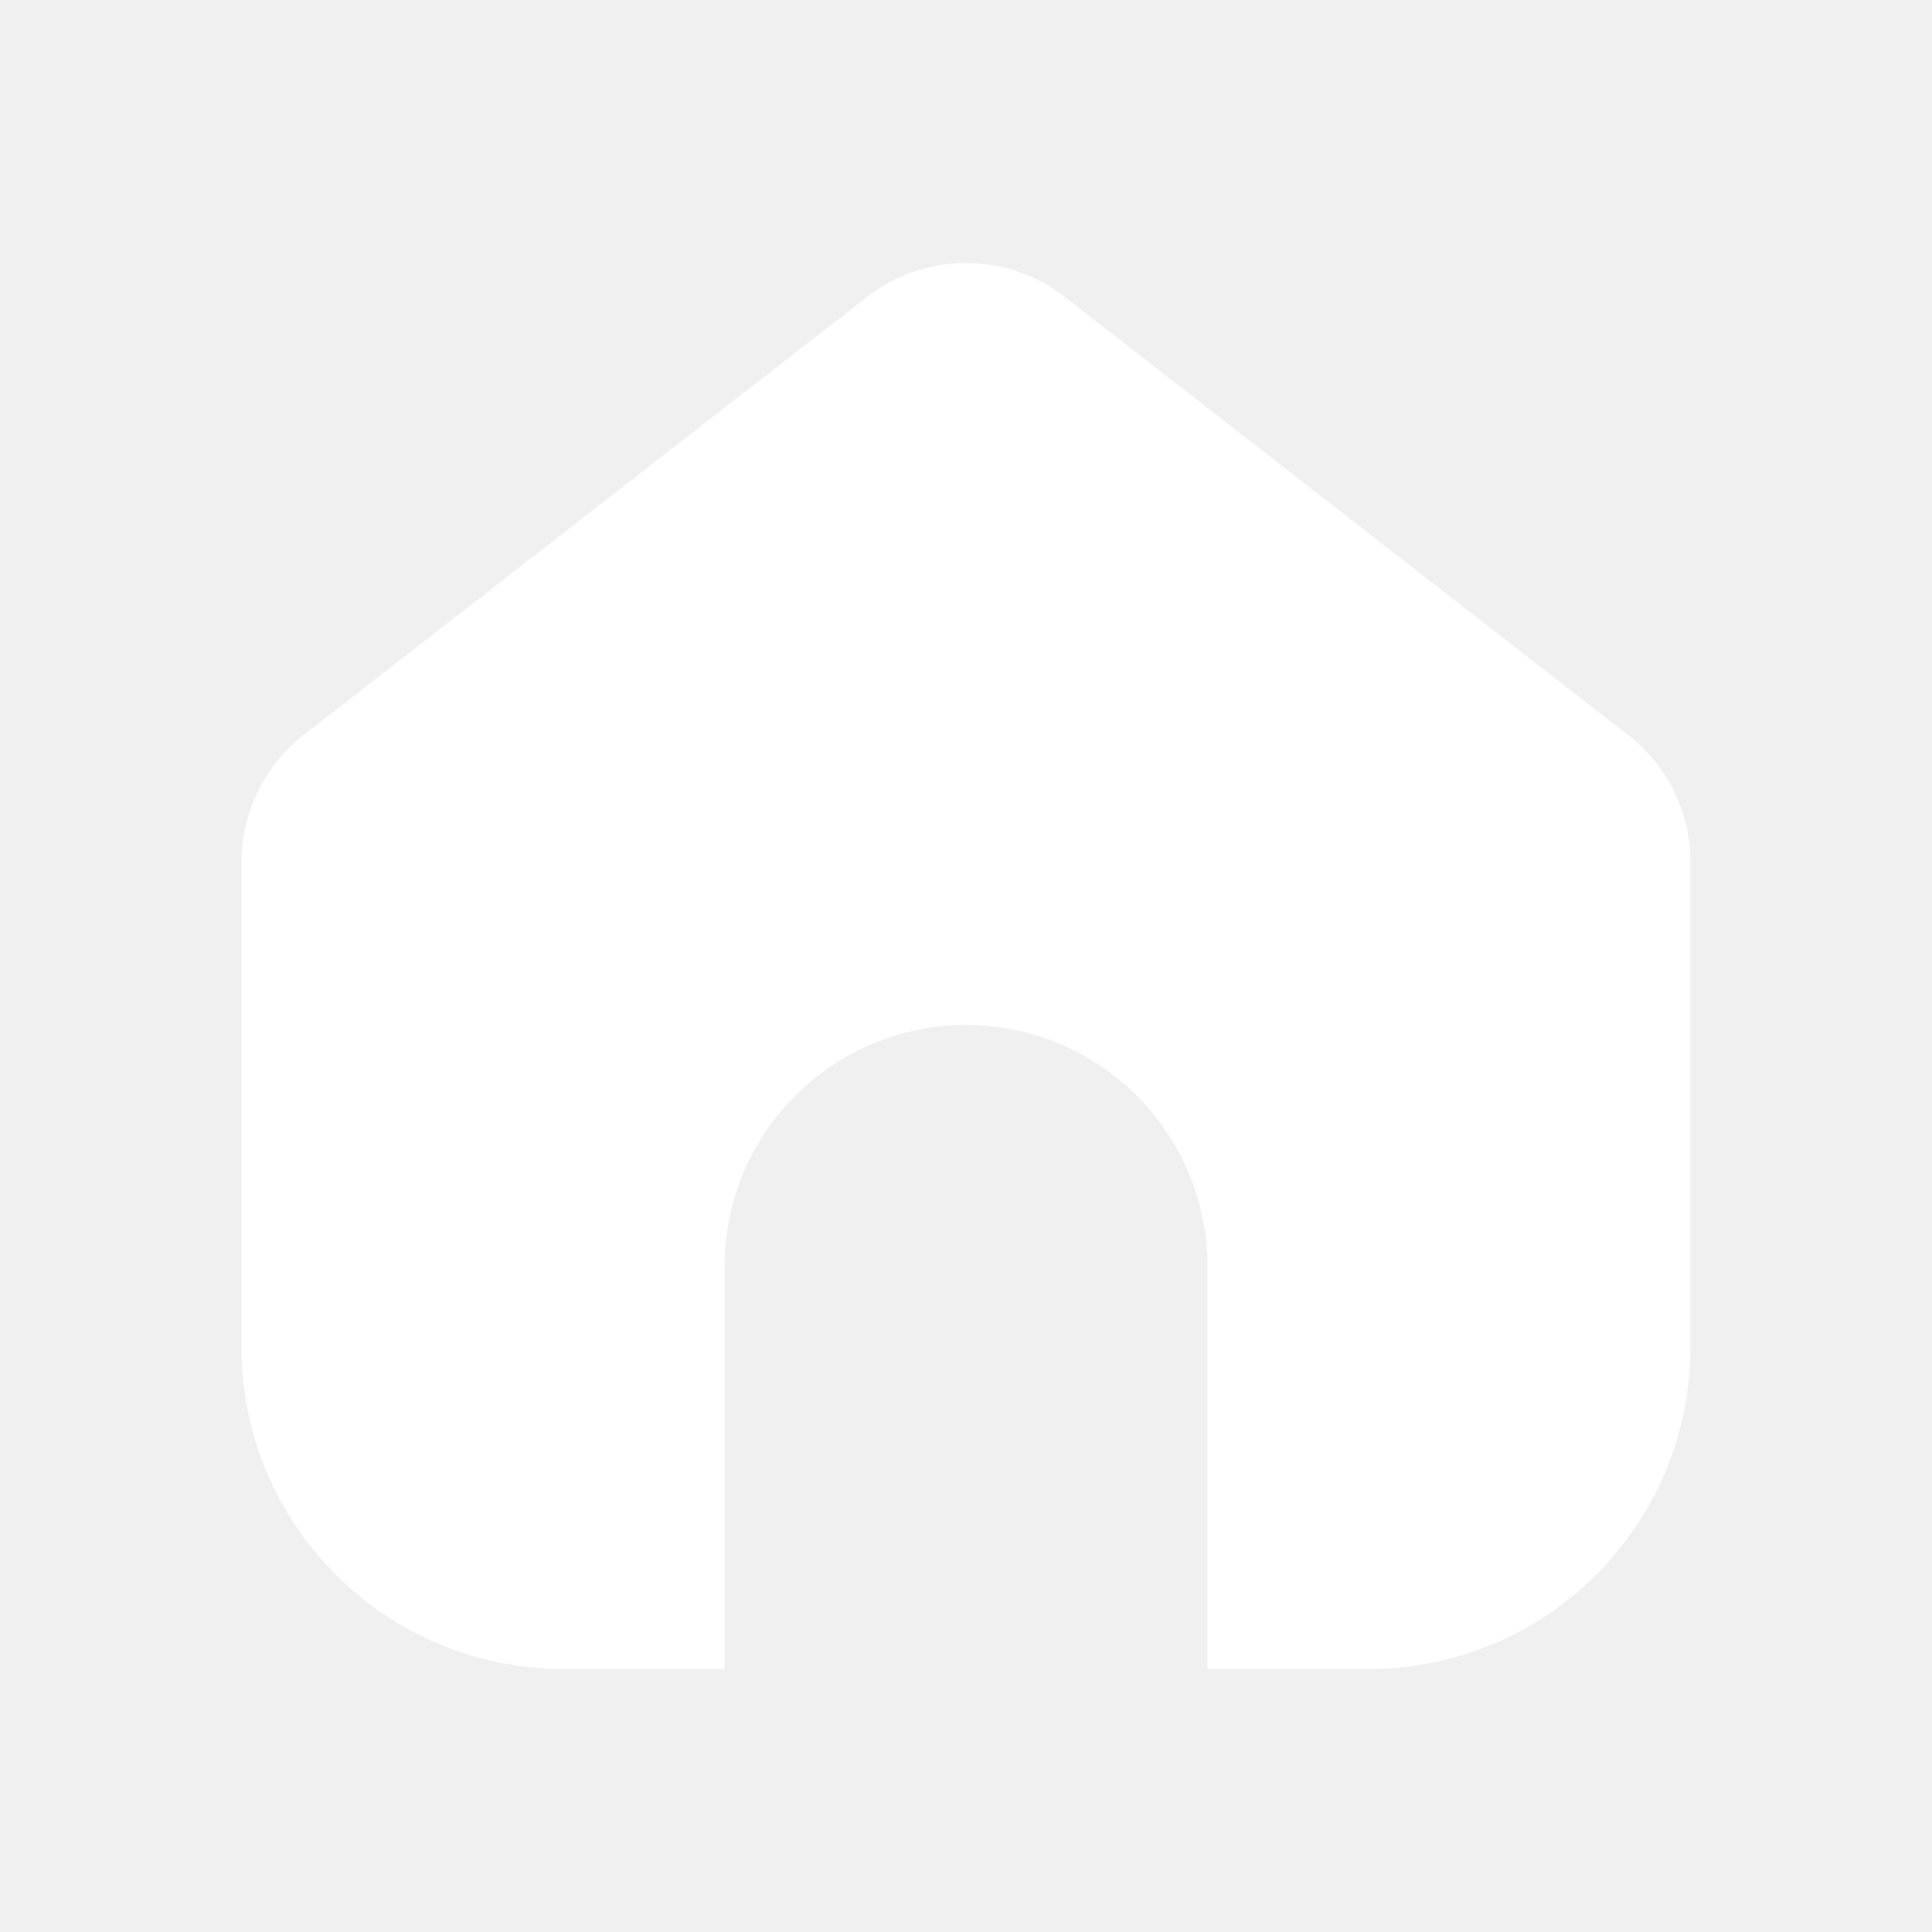
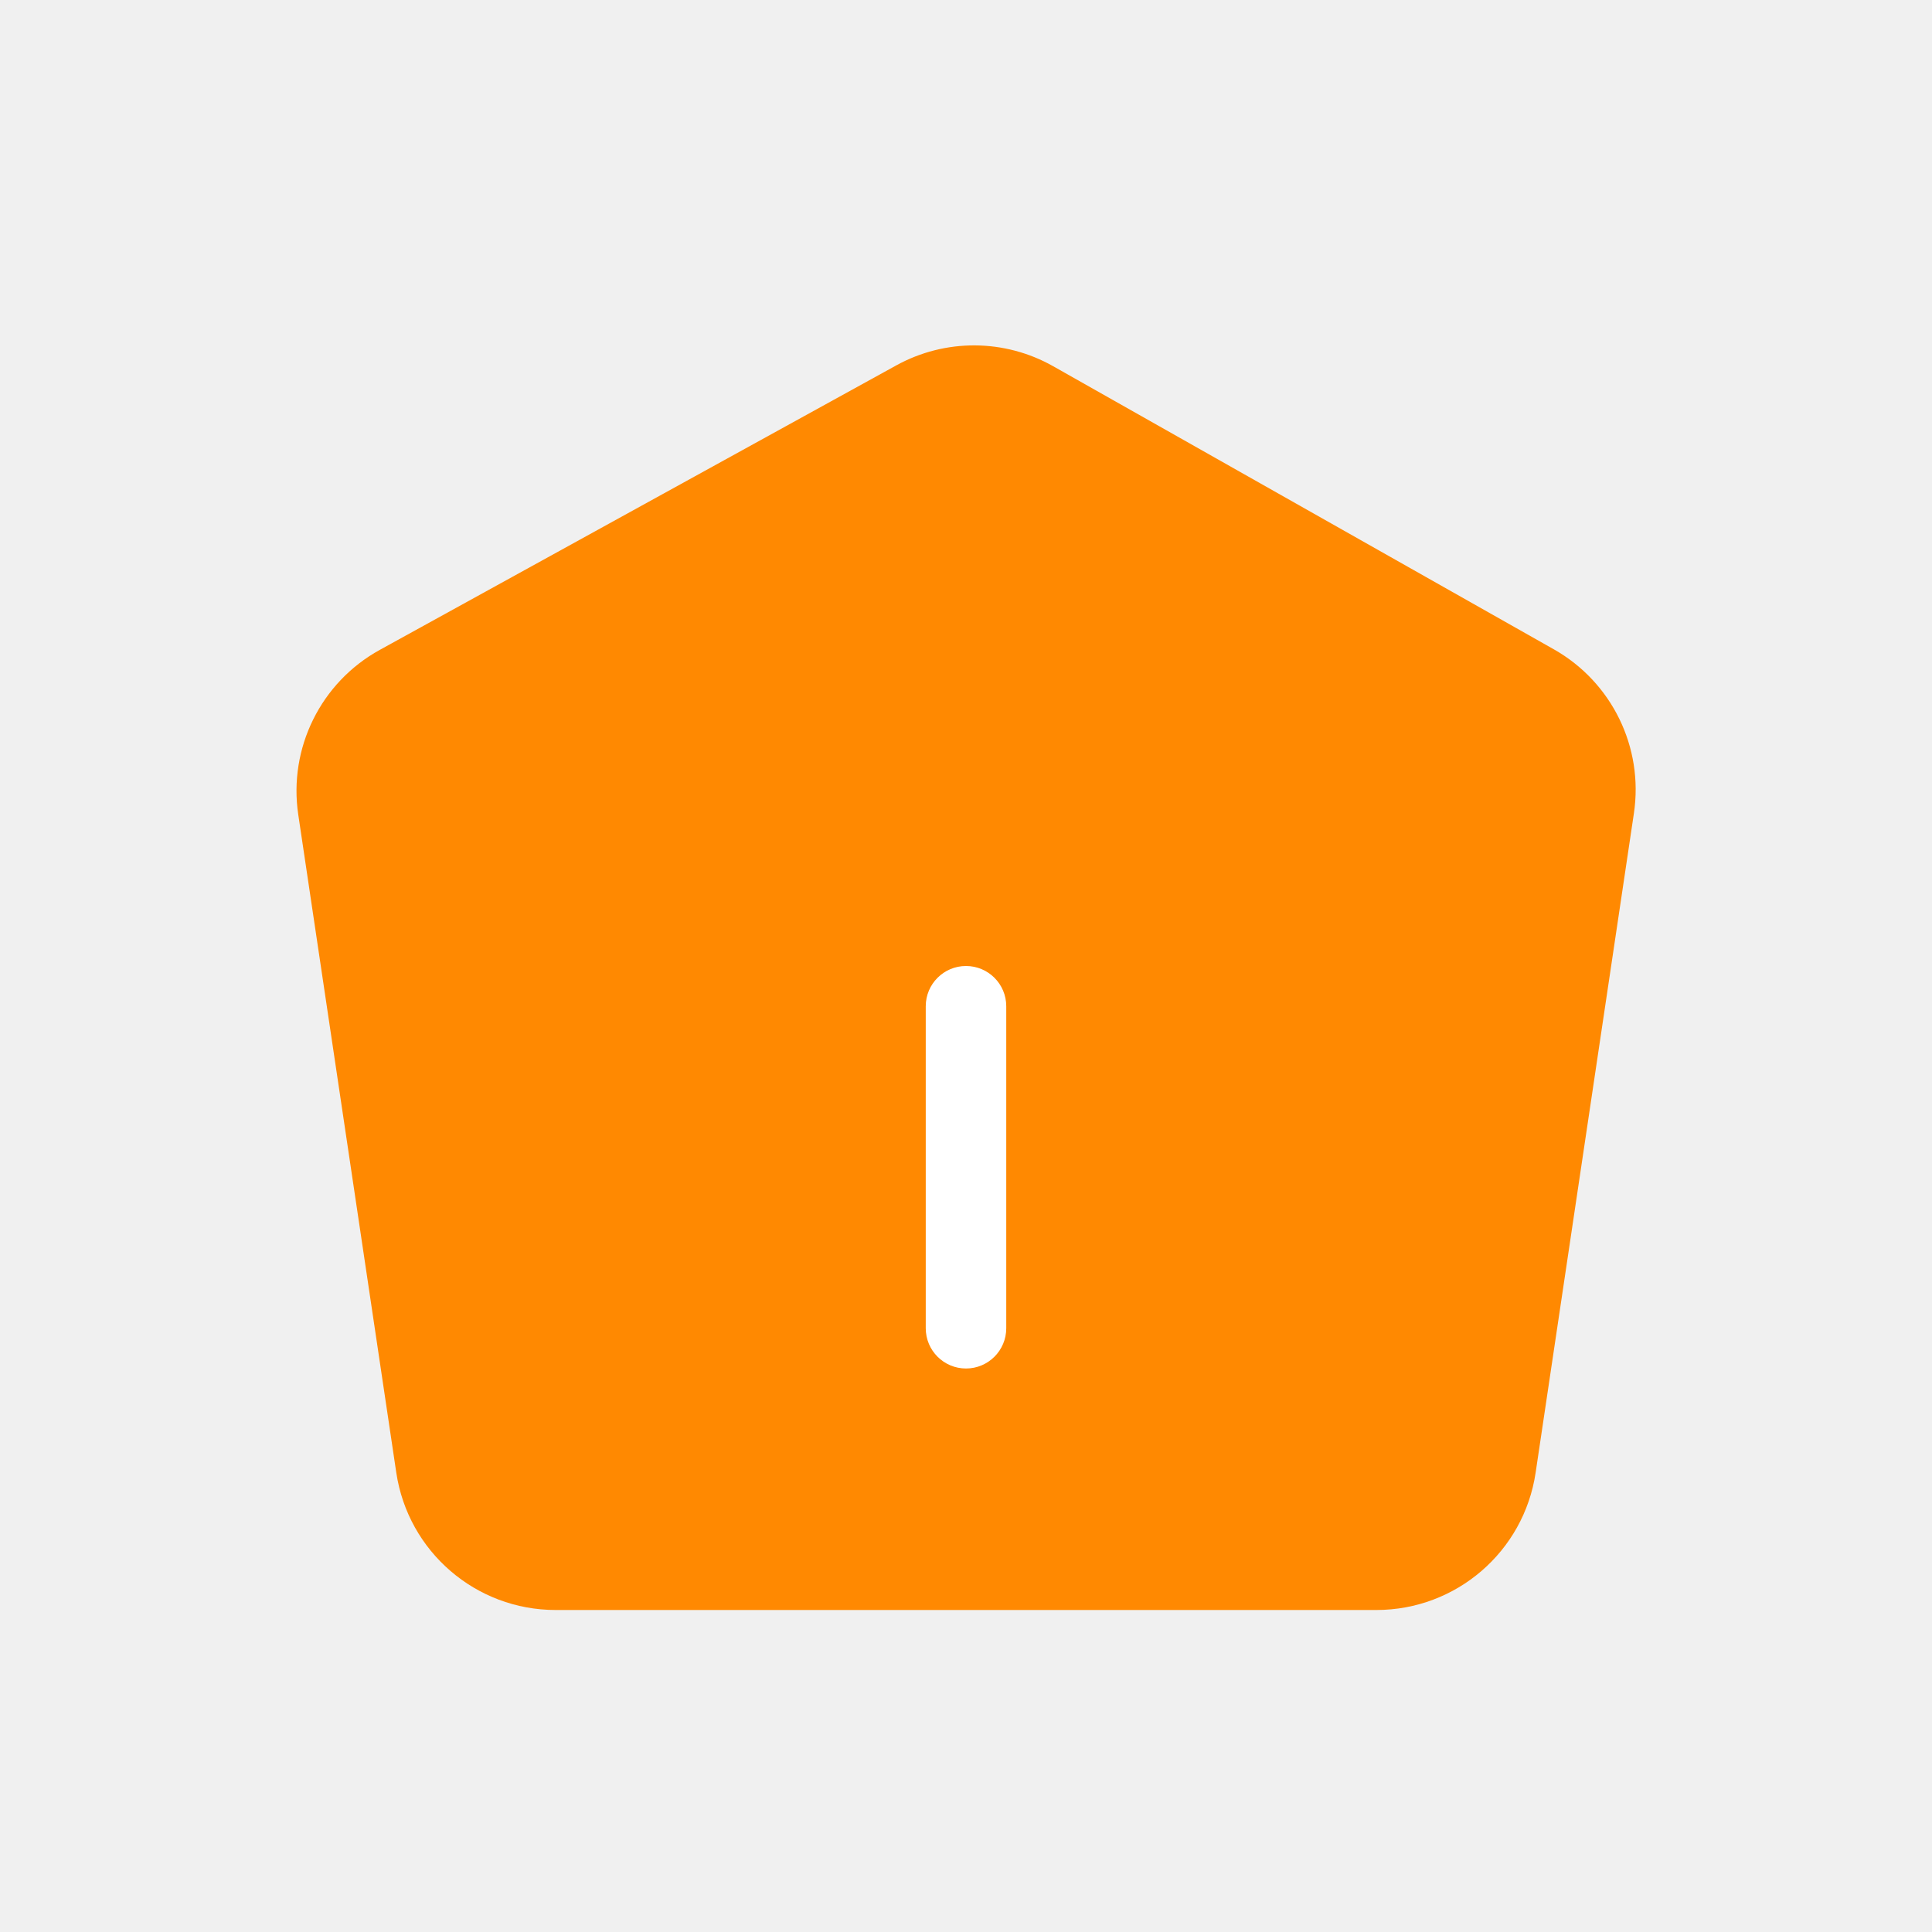
<svg xmlns="http://www.w3.org/2000/svg" width="24" height="24" viewBox="0 0 24 24" fill="none">
-   <path d="M10.773 3.688C11.495 3.127 12.505 3.127 13.227 3.688L20.227 9.132C20.715 9.511 21 10.094 21 10.711V16.733C21 18.942 19.209 20.733 17 20.733H15V15.733C15 14.076 13.657 12.733 12 12.733C10.343 12.733 9 14.076 9 15.733V20.733H7C4.791 20.733 3 18.942 3 16.733V10.711C3 10.094 3.285 9.511 3.772 9.132L10.773 3.688Z" fill="white" />
+   <path d="M3.705 10.119L4.923 18.295C5.07 19.275 5.911 20 6.902 20H17.098C18.089 20 18.93 19.275 19.076 18.295L20.297 10.103C20.419 9.284 20.024 8.475 19.304 8.067L13.084 4.55C12.48 4.208 11.742 4.204 11.134 4.539L4.718 8.073C3.986 8.476 3.582 9.292 3.705 10.119Z" fill="#FF8901" />
+   <rect width="1" height="5" rx="0.5" transform="matrix(-1 0 0 1 12.5 12)" fill="white" />
</svg>
